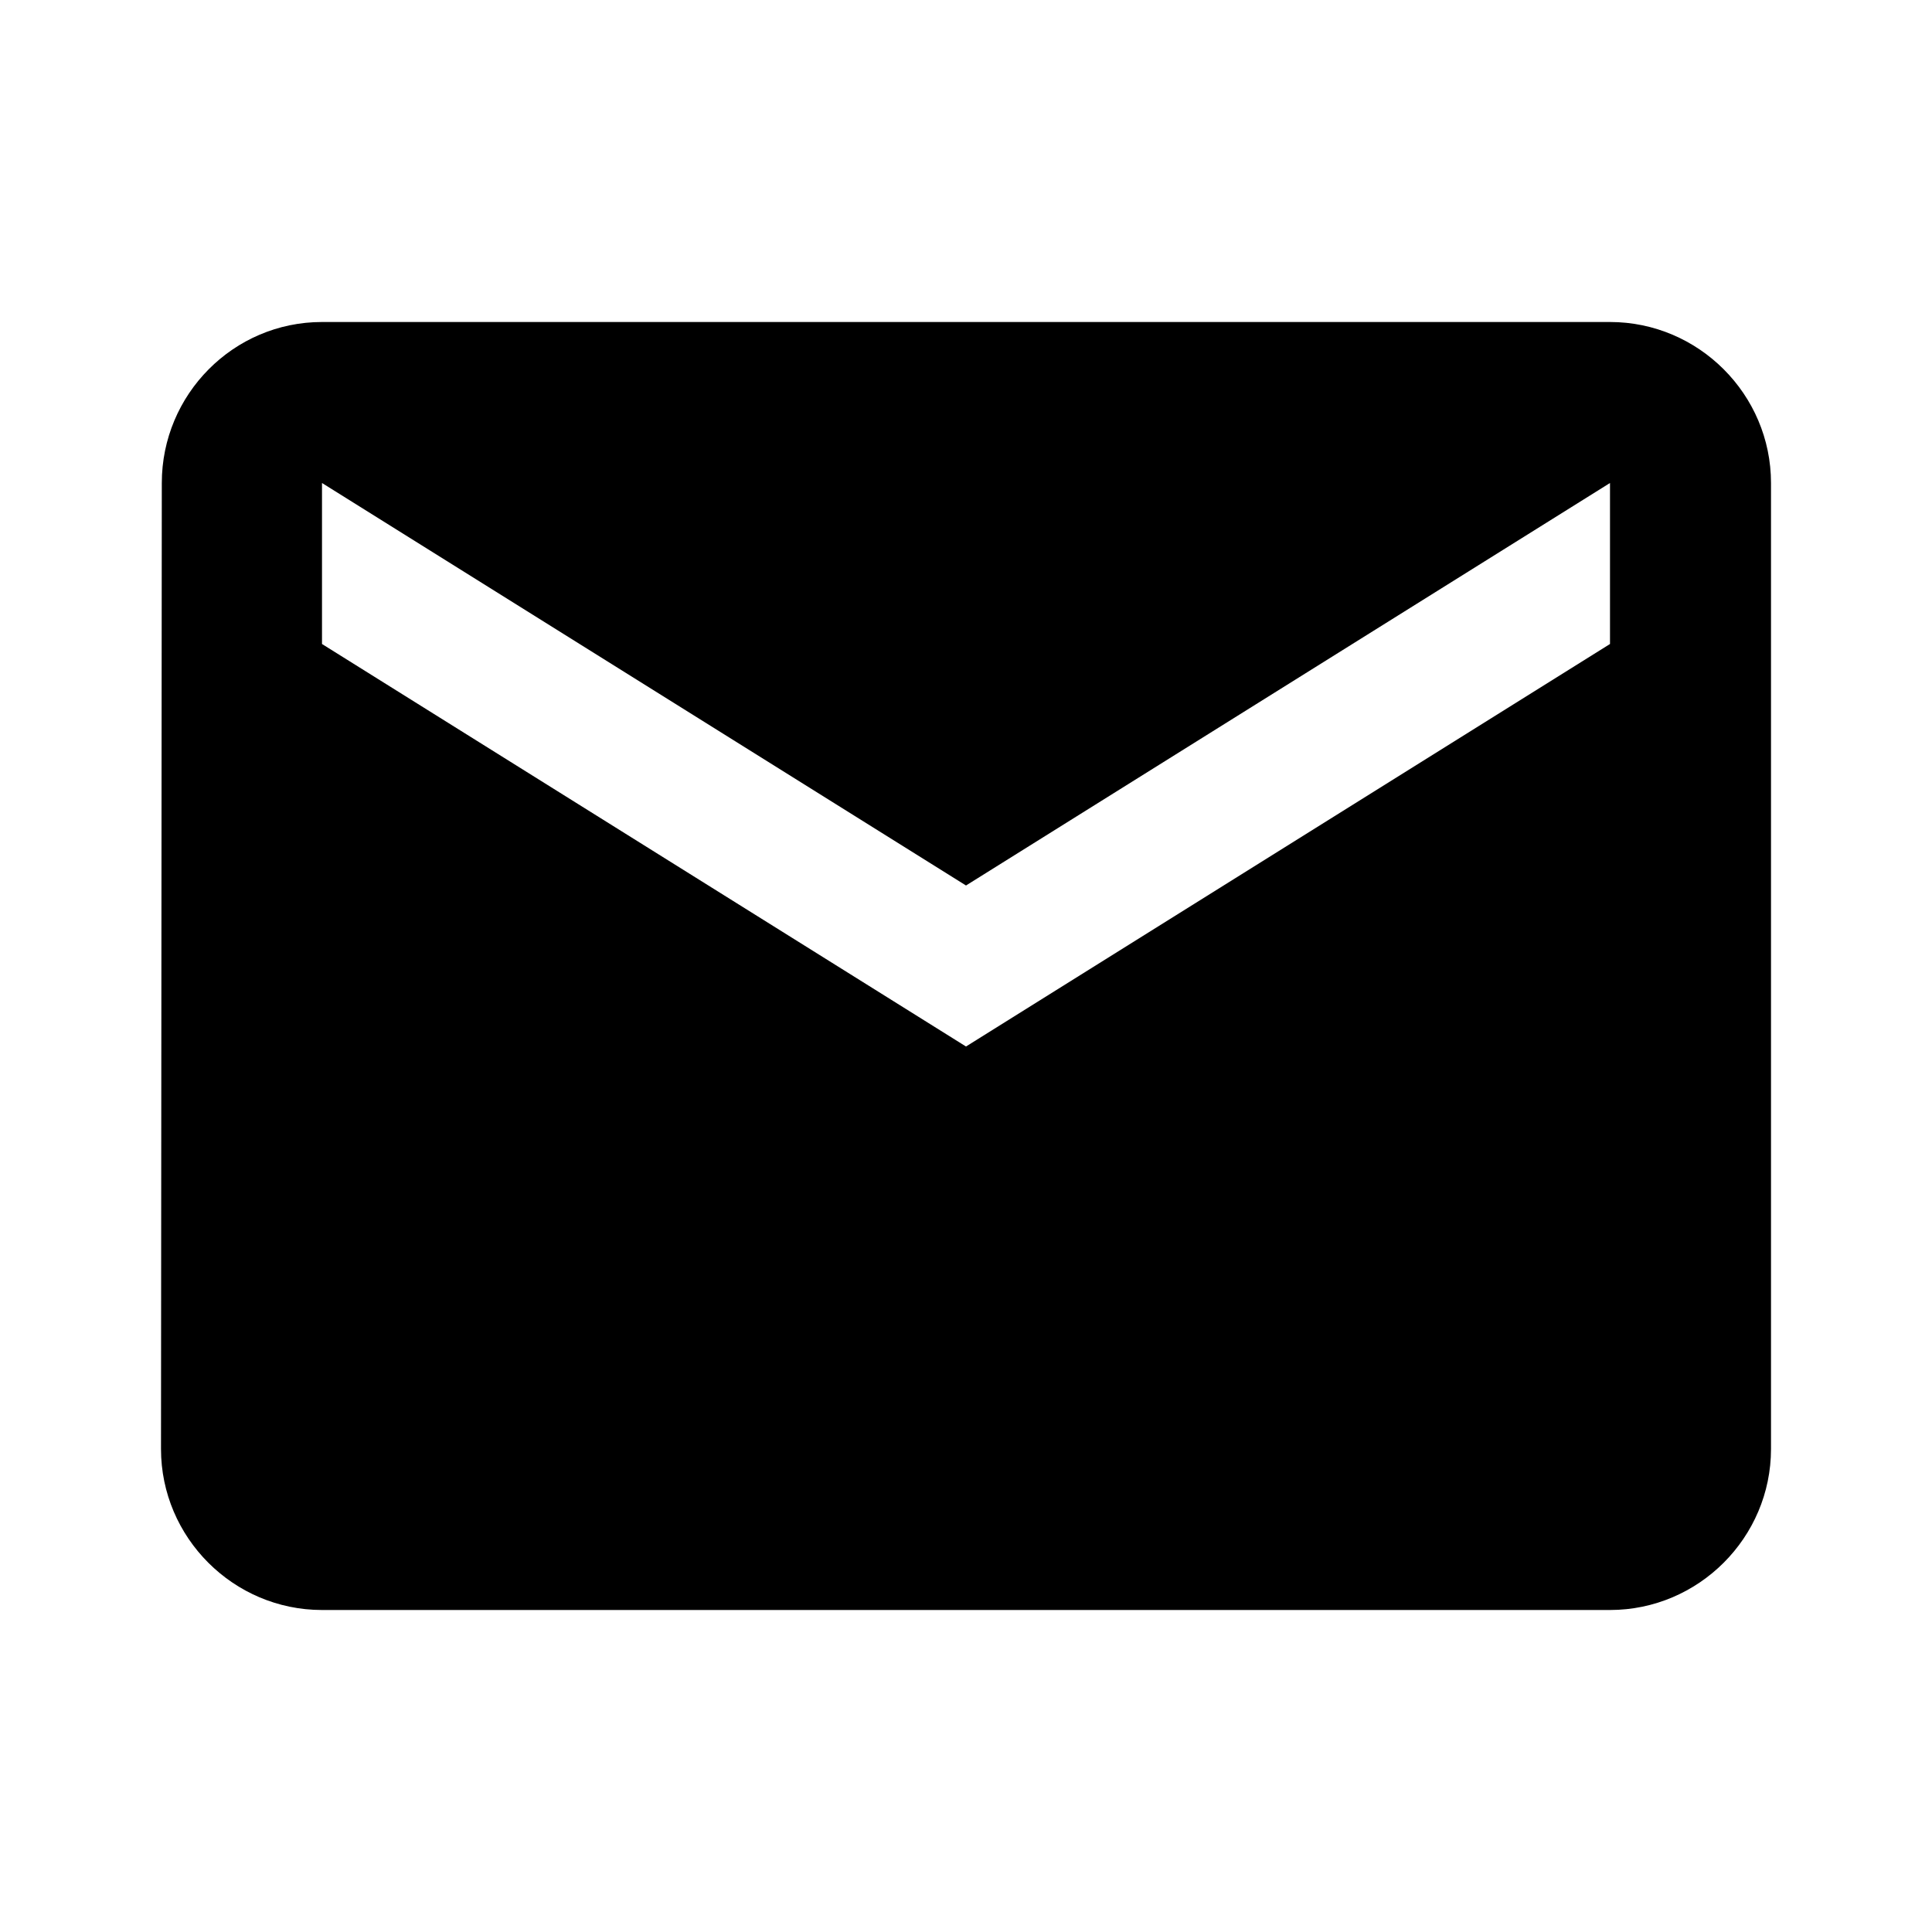
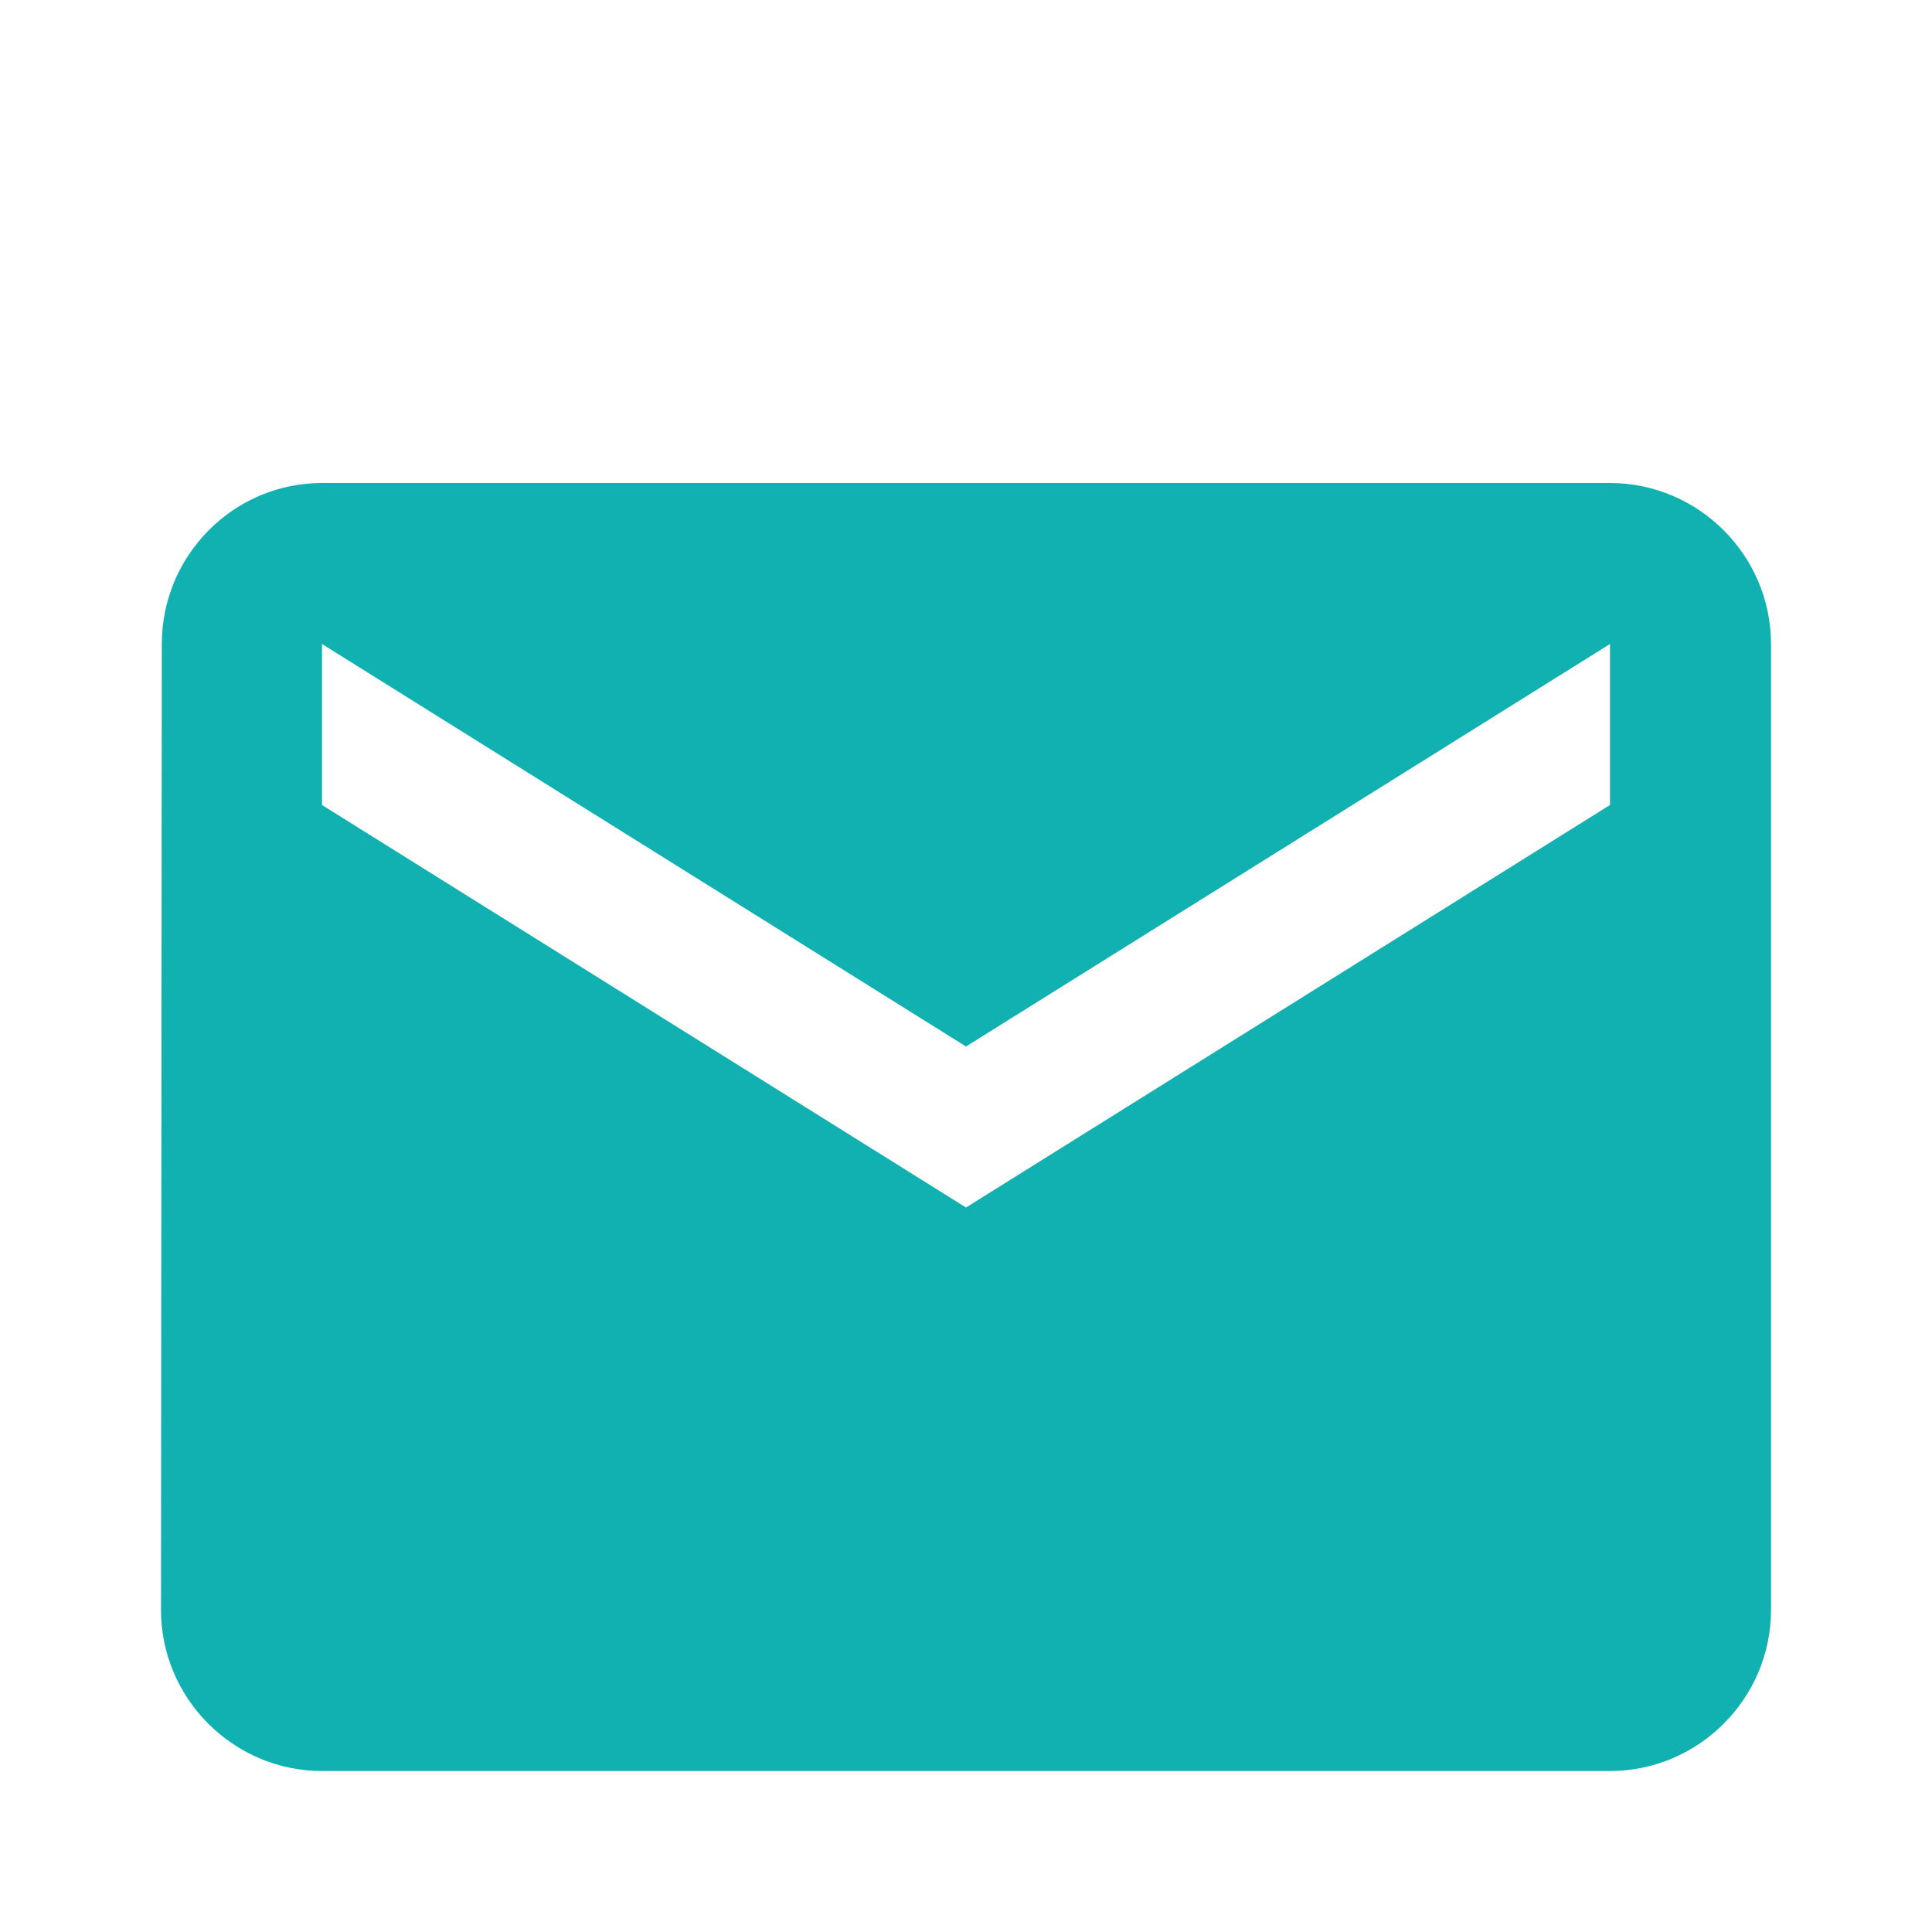
- <svg xmlns="http://www.w3.org/2000/svg" width="24" height="24" viewBox="0 0 24 24">
-   <path d="M20 4H4c-1.1 0-1.99.9-1.99 2L2 18c0 1.1.9 2 2 2h16c1.1 0 2-.9 2-2V6c0-1.1-.9-2-2-2zm0 4l-8 5-8-5V6l8 5 8-5v2z" />
-   <path d="M0 0h24v24H0z" fill="none" />
+ <svg xmlns="http://www.w3.org/2000/svg" width="24" height="24" viewBox="0 0 24 24" version="1.1" id="svg838">
+   <defs id="defs842" />
+   <path d="M 20,6 H 4 C 2.9,6 2.01,6.9 2.01,8 L 2,20 c 0,1.1 0.9,2 2,2 h 16 c 1.1,0 2,-0.9 2,-2 V 8 C 22,6.9 21.1,6 20,6 Z m 0,4 -8,5 -8,-5 V 8 l 8,5 8,-5 z" id="path834" style="fill:#11b1b1;fill-opacity:1" />
+   <path d="M0 0h24v24H0z" fill="none" id="path836" />
</svg>
